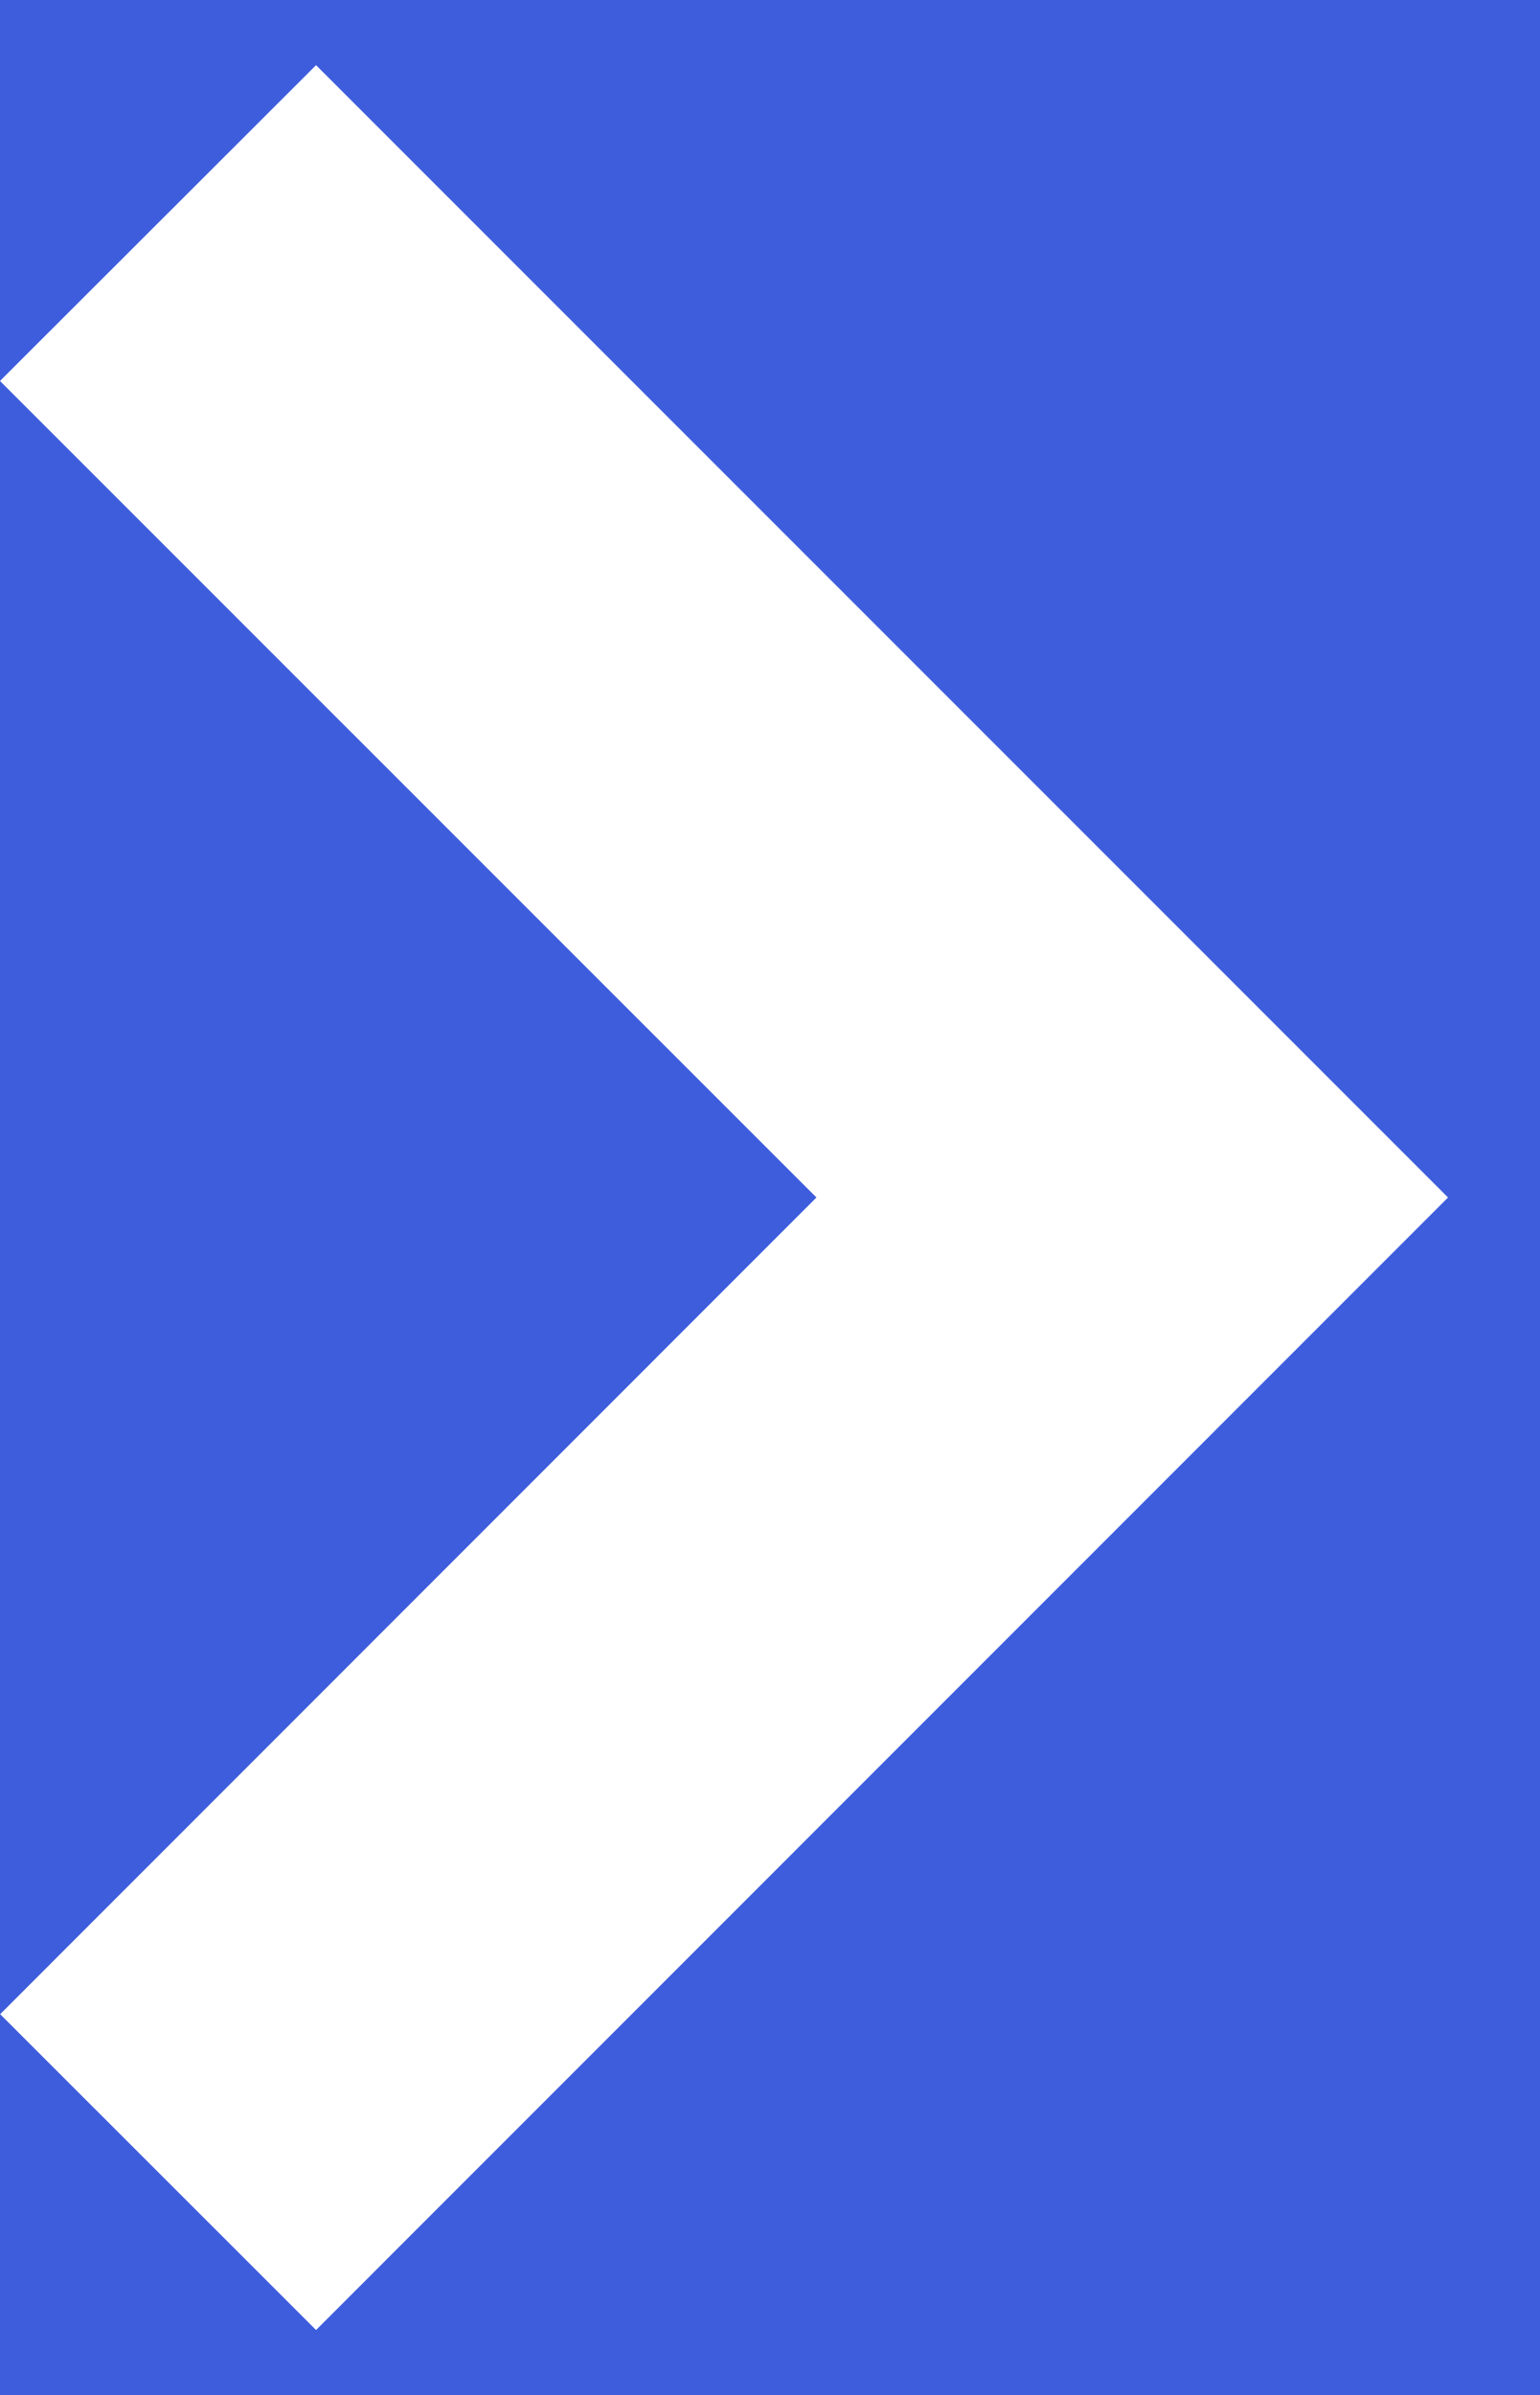
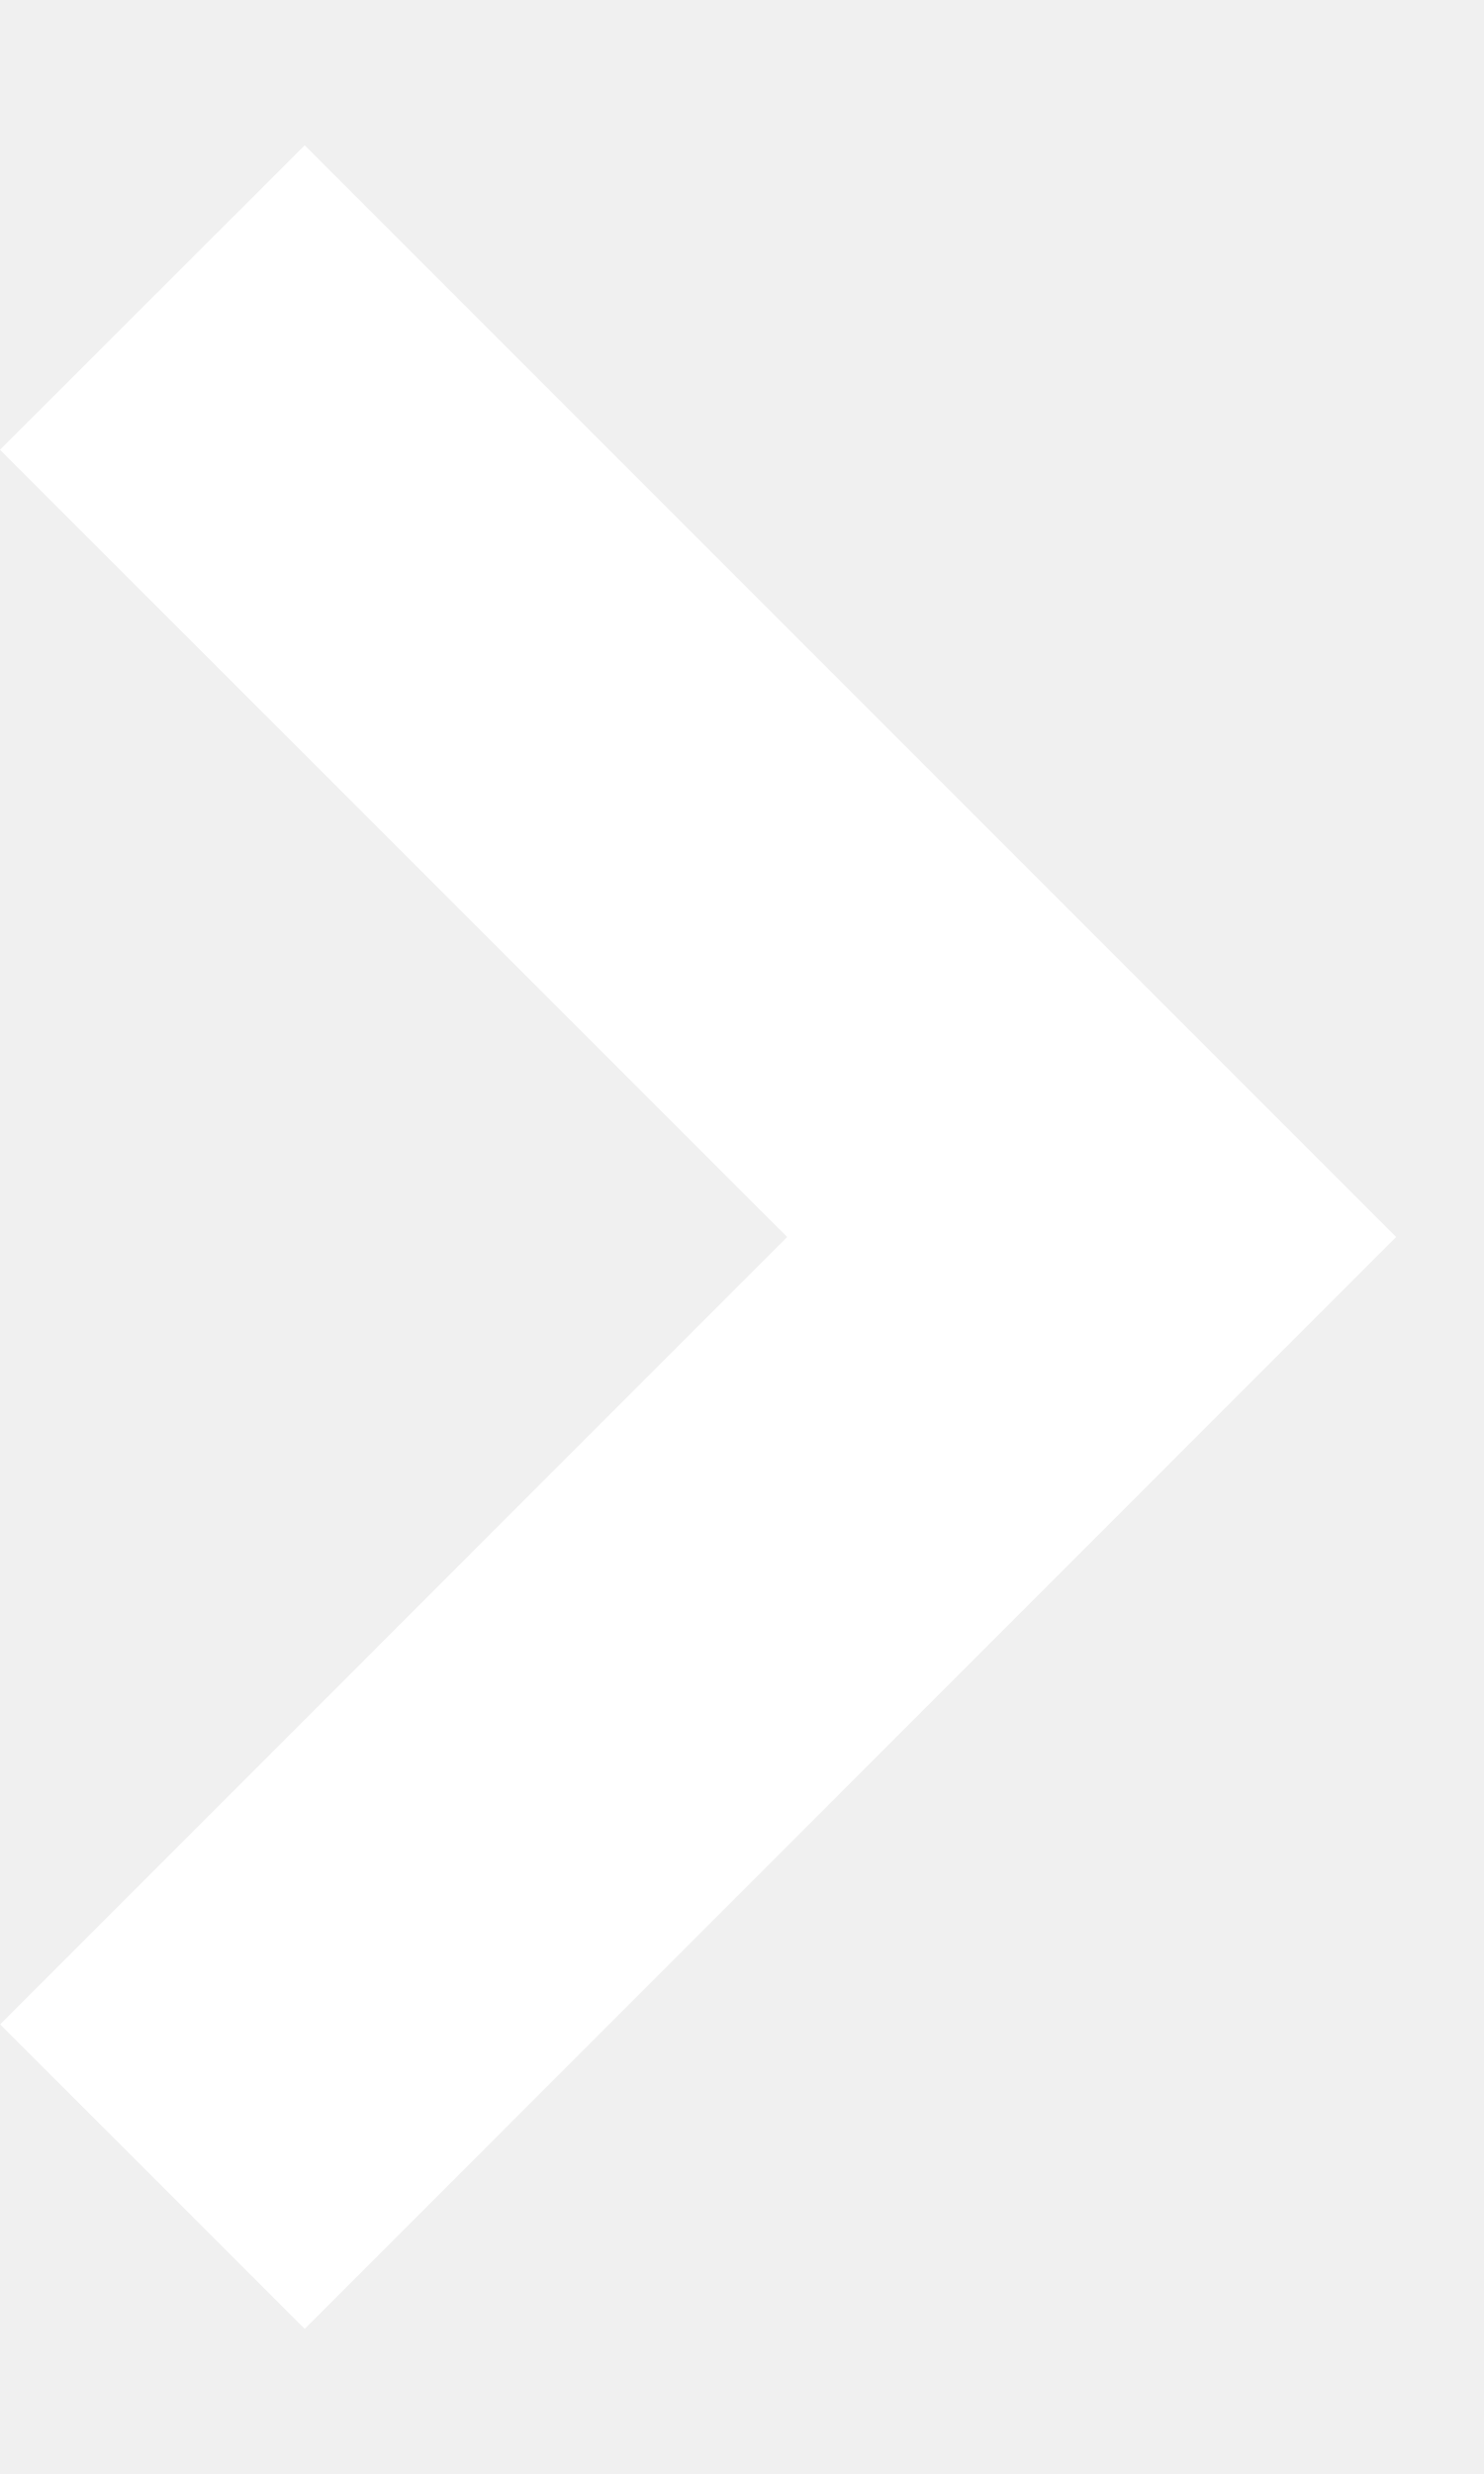
- <svg xmlns="http://www.w3.org/2000/svg" width="9" height="14" viewBox="0 0 9 14" fill="none">
-   <rect width="9" height="14" fill="#1E1E1E" />
-   <g id="ããã - çµãè¾¼ã¿æã" clip-path="url(#clip0_1_7)">
-     <rect width="1440" height="3375" transform="translate(-1326 -124)" fill="white" />
-     <g id="/ header">
-       <g id="header">
-         <g id="Rectangle 2" filter="url(#filter0_d_1_7)">
-           <rect x="-1326" y="-124" width="1440" height="161" fill="white" />
-         </g>
-       </g>
-       <g id="btn_blue">
-         <rect x="-162" y="-11" width="186.467" height="36" rx="4" fill="#3D5DDC" />
-         <g id="icon-arrow-white 1" clip-path="url(#clip1_1_7)">
-           <path id="icon-arrow-01" fill-rule="evenodd" clip-rule="evenodd" d="M1.848 13.62L0.001 11.774L4.774 7L0 2.227L1.848 0.381L8.467 7L1.848 13.62Z" fill="white" />
-         </g>
-       </g>
-     </g>
+ <svg xmlns="http://www.w3.org/2000/svg" width="9" height="15" viewBox="0 0 9 15" fill="none">
+   <g id="icon-arrow-white 1" clip-path="url(#clip0_249_2744)">
+     <path id="icon-arrow-01" fill-rule="evenodd" clip-rule="evenodd" d="M1.848 14.12L0.001 12.274L4.774 7.5L0 2.727L1.848 0.881L8.467 7.5L1.848 14.12Z" fill="white" />
  </g>
  <defs>
-     <filter id="filter0_d_1_7" x="-1326" y="-124" width="1440" height="162" filterUnits="userSpaceOnUse" color-interpolation-filters="sRGB">
-       <feFlood flood-opacity="0" result="BackgroundImageFix" />
-       <feColorMatrix in="SourceAlpha" type="matrix" values="0 0 0 0 0 0 0 0 0 0 0 0 0 0 0 0 0 0 127 0" result="hardAlpha" />
-       <feOffset dy="1" />
-       <feComposite in2="hardAlpha" operator="out" />
-       <feColorMatrix type="matrix" values="0 0 0 0 0 0 0 0 0 0 0 0 0 0 0 0 0 0 0.1 0" />
-       <feBlend mode="normal" in2="BackgroundImageFix" result="effect1_dropShadow_1_7" />
-       <feBlend mode="normal" in="SourceGraphic" in2="effect1_dropShadow_1_7" result="shape" />
-     </filter>
-     <clipPath id="clip0_1_7">
-       <rect width="1440" height="3375" fill="white" transform="translate(-1326 -124)" />
-     </clipPath>
-     <clipPath id="clip1_1_7">
-       <rect width="8.467" height="13.239" fill="white" transform="translate(0 0.380501)" />
+     <clipPath id="clip0_249_2744">
+       <rect width="8.467" height="13.239" fill="white" transform="translate(0 0.880501)" />
    </clipPath>
  </defs>
</svg>
